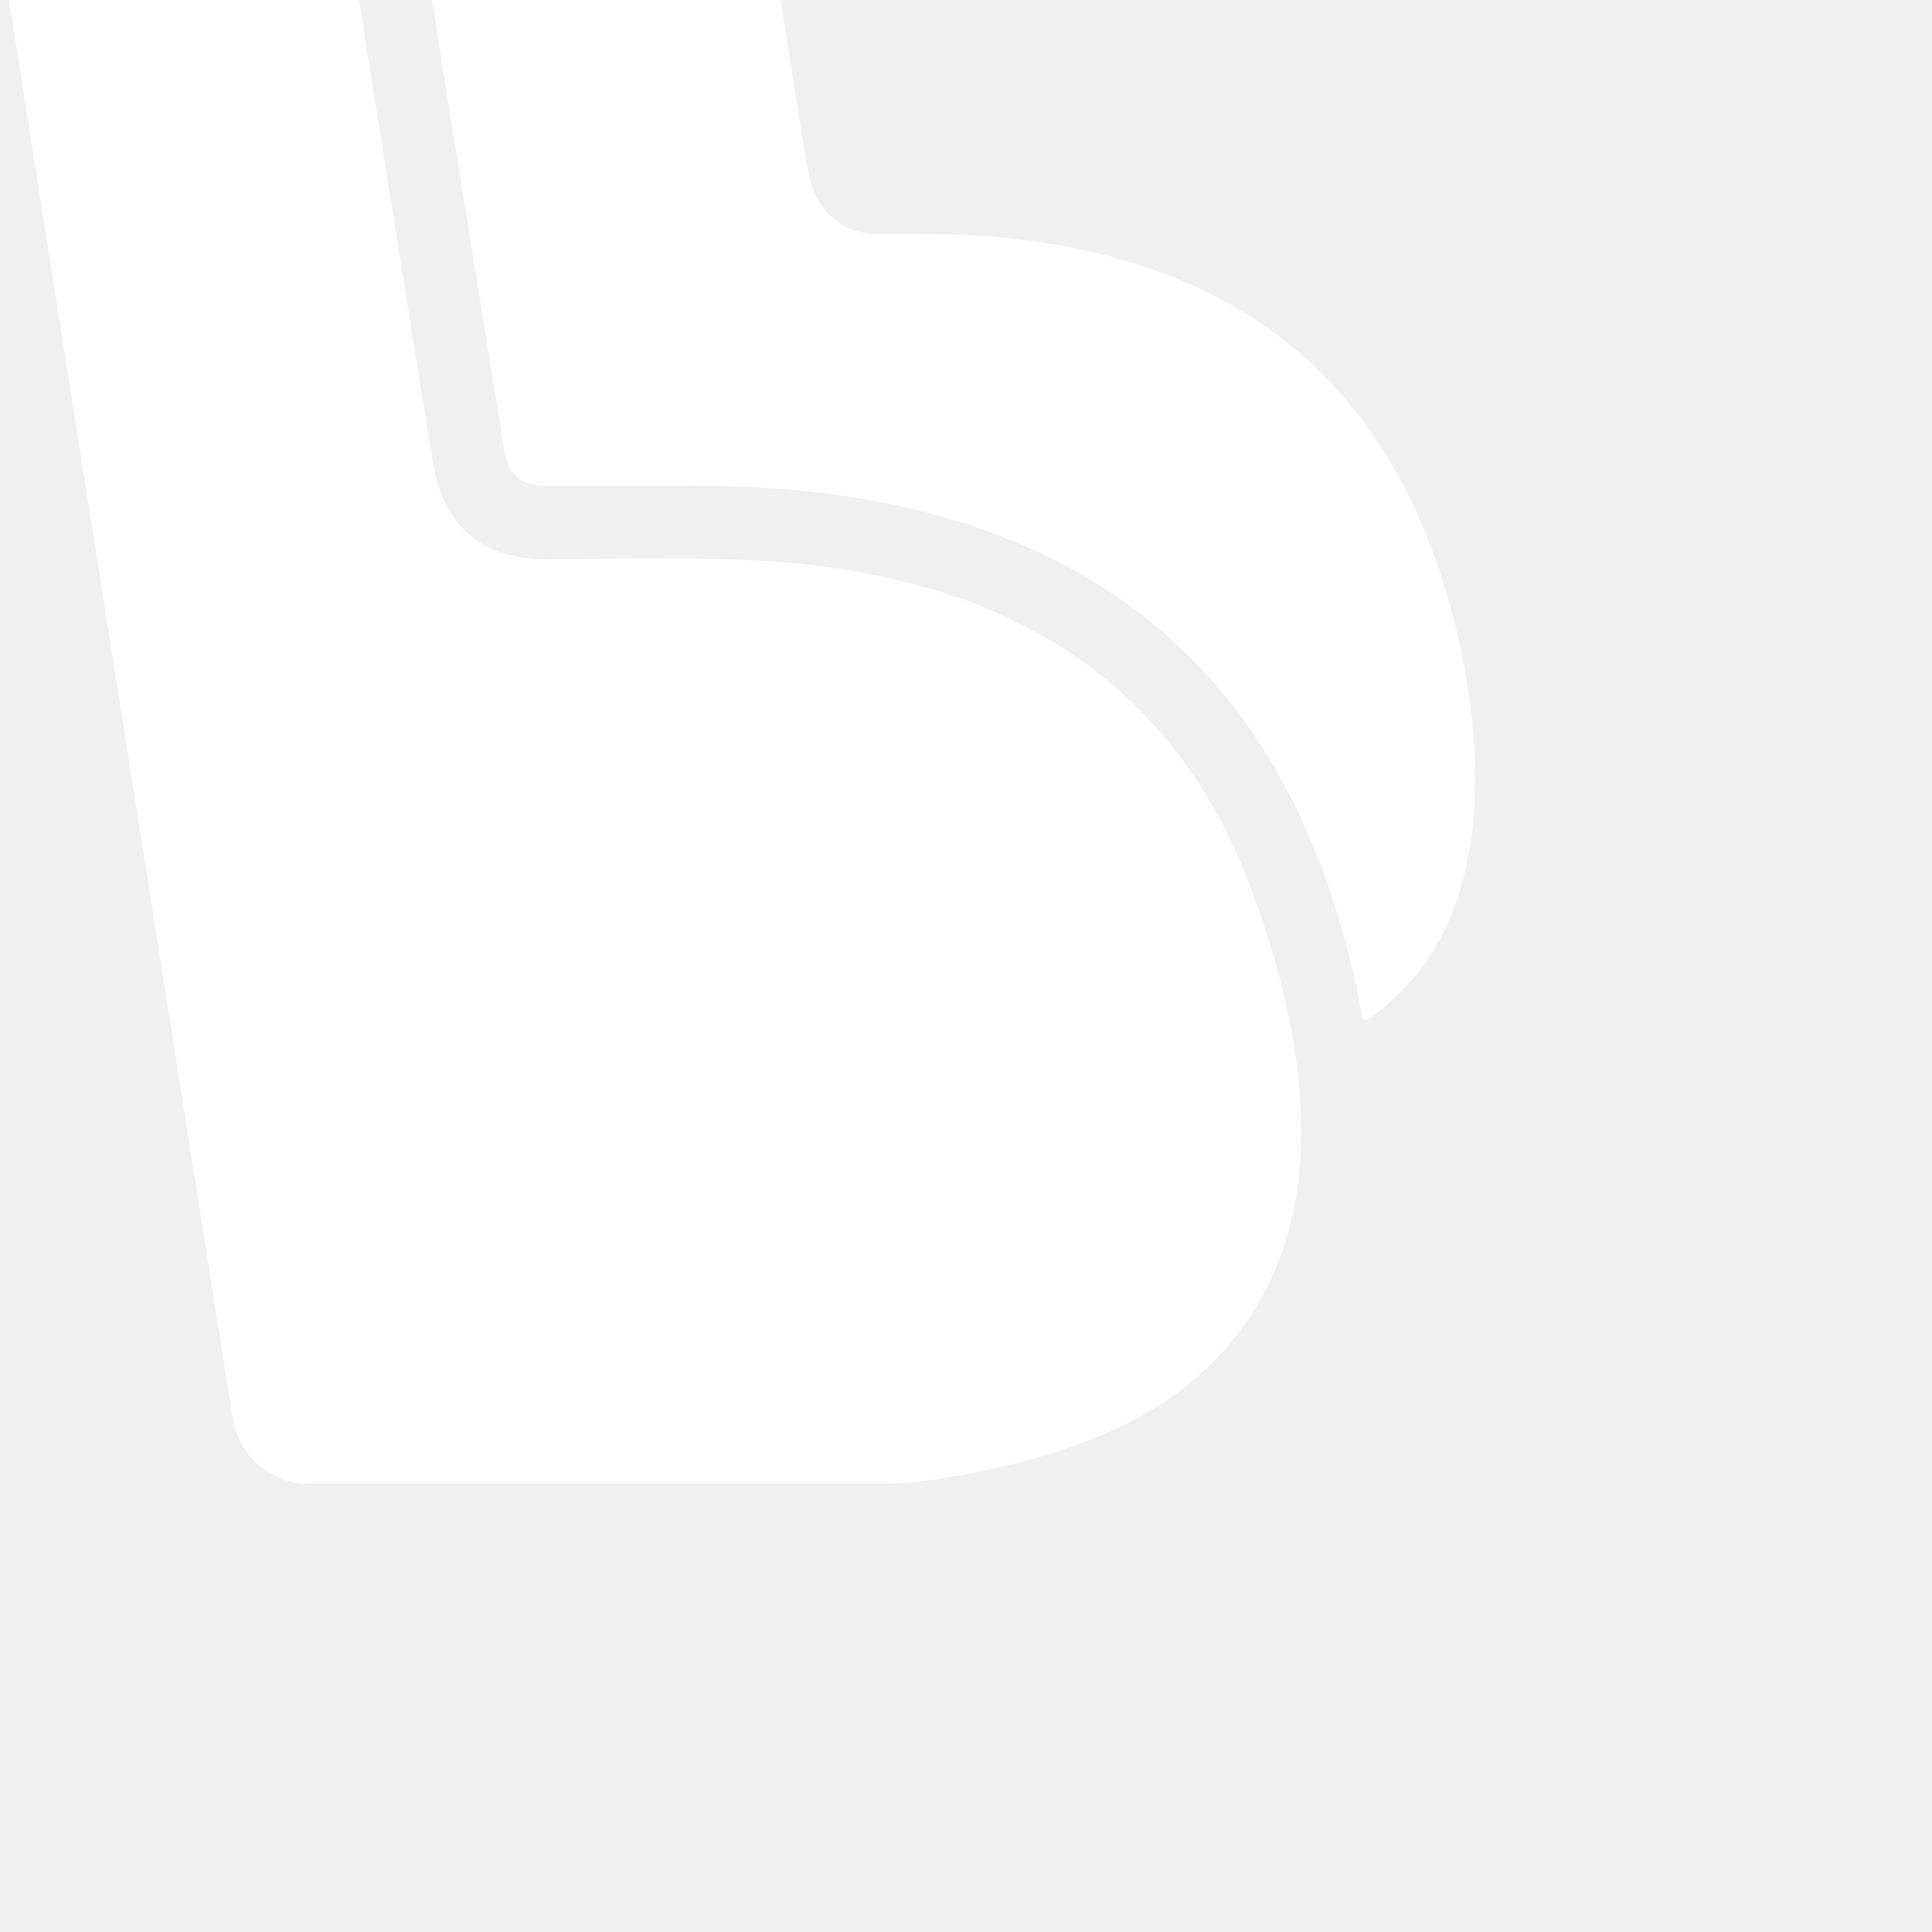
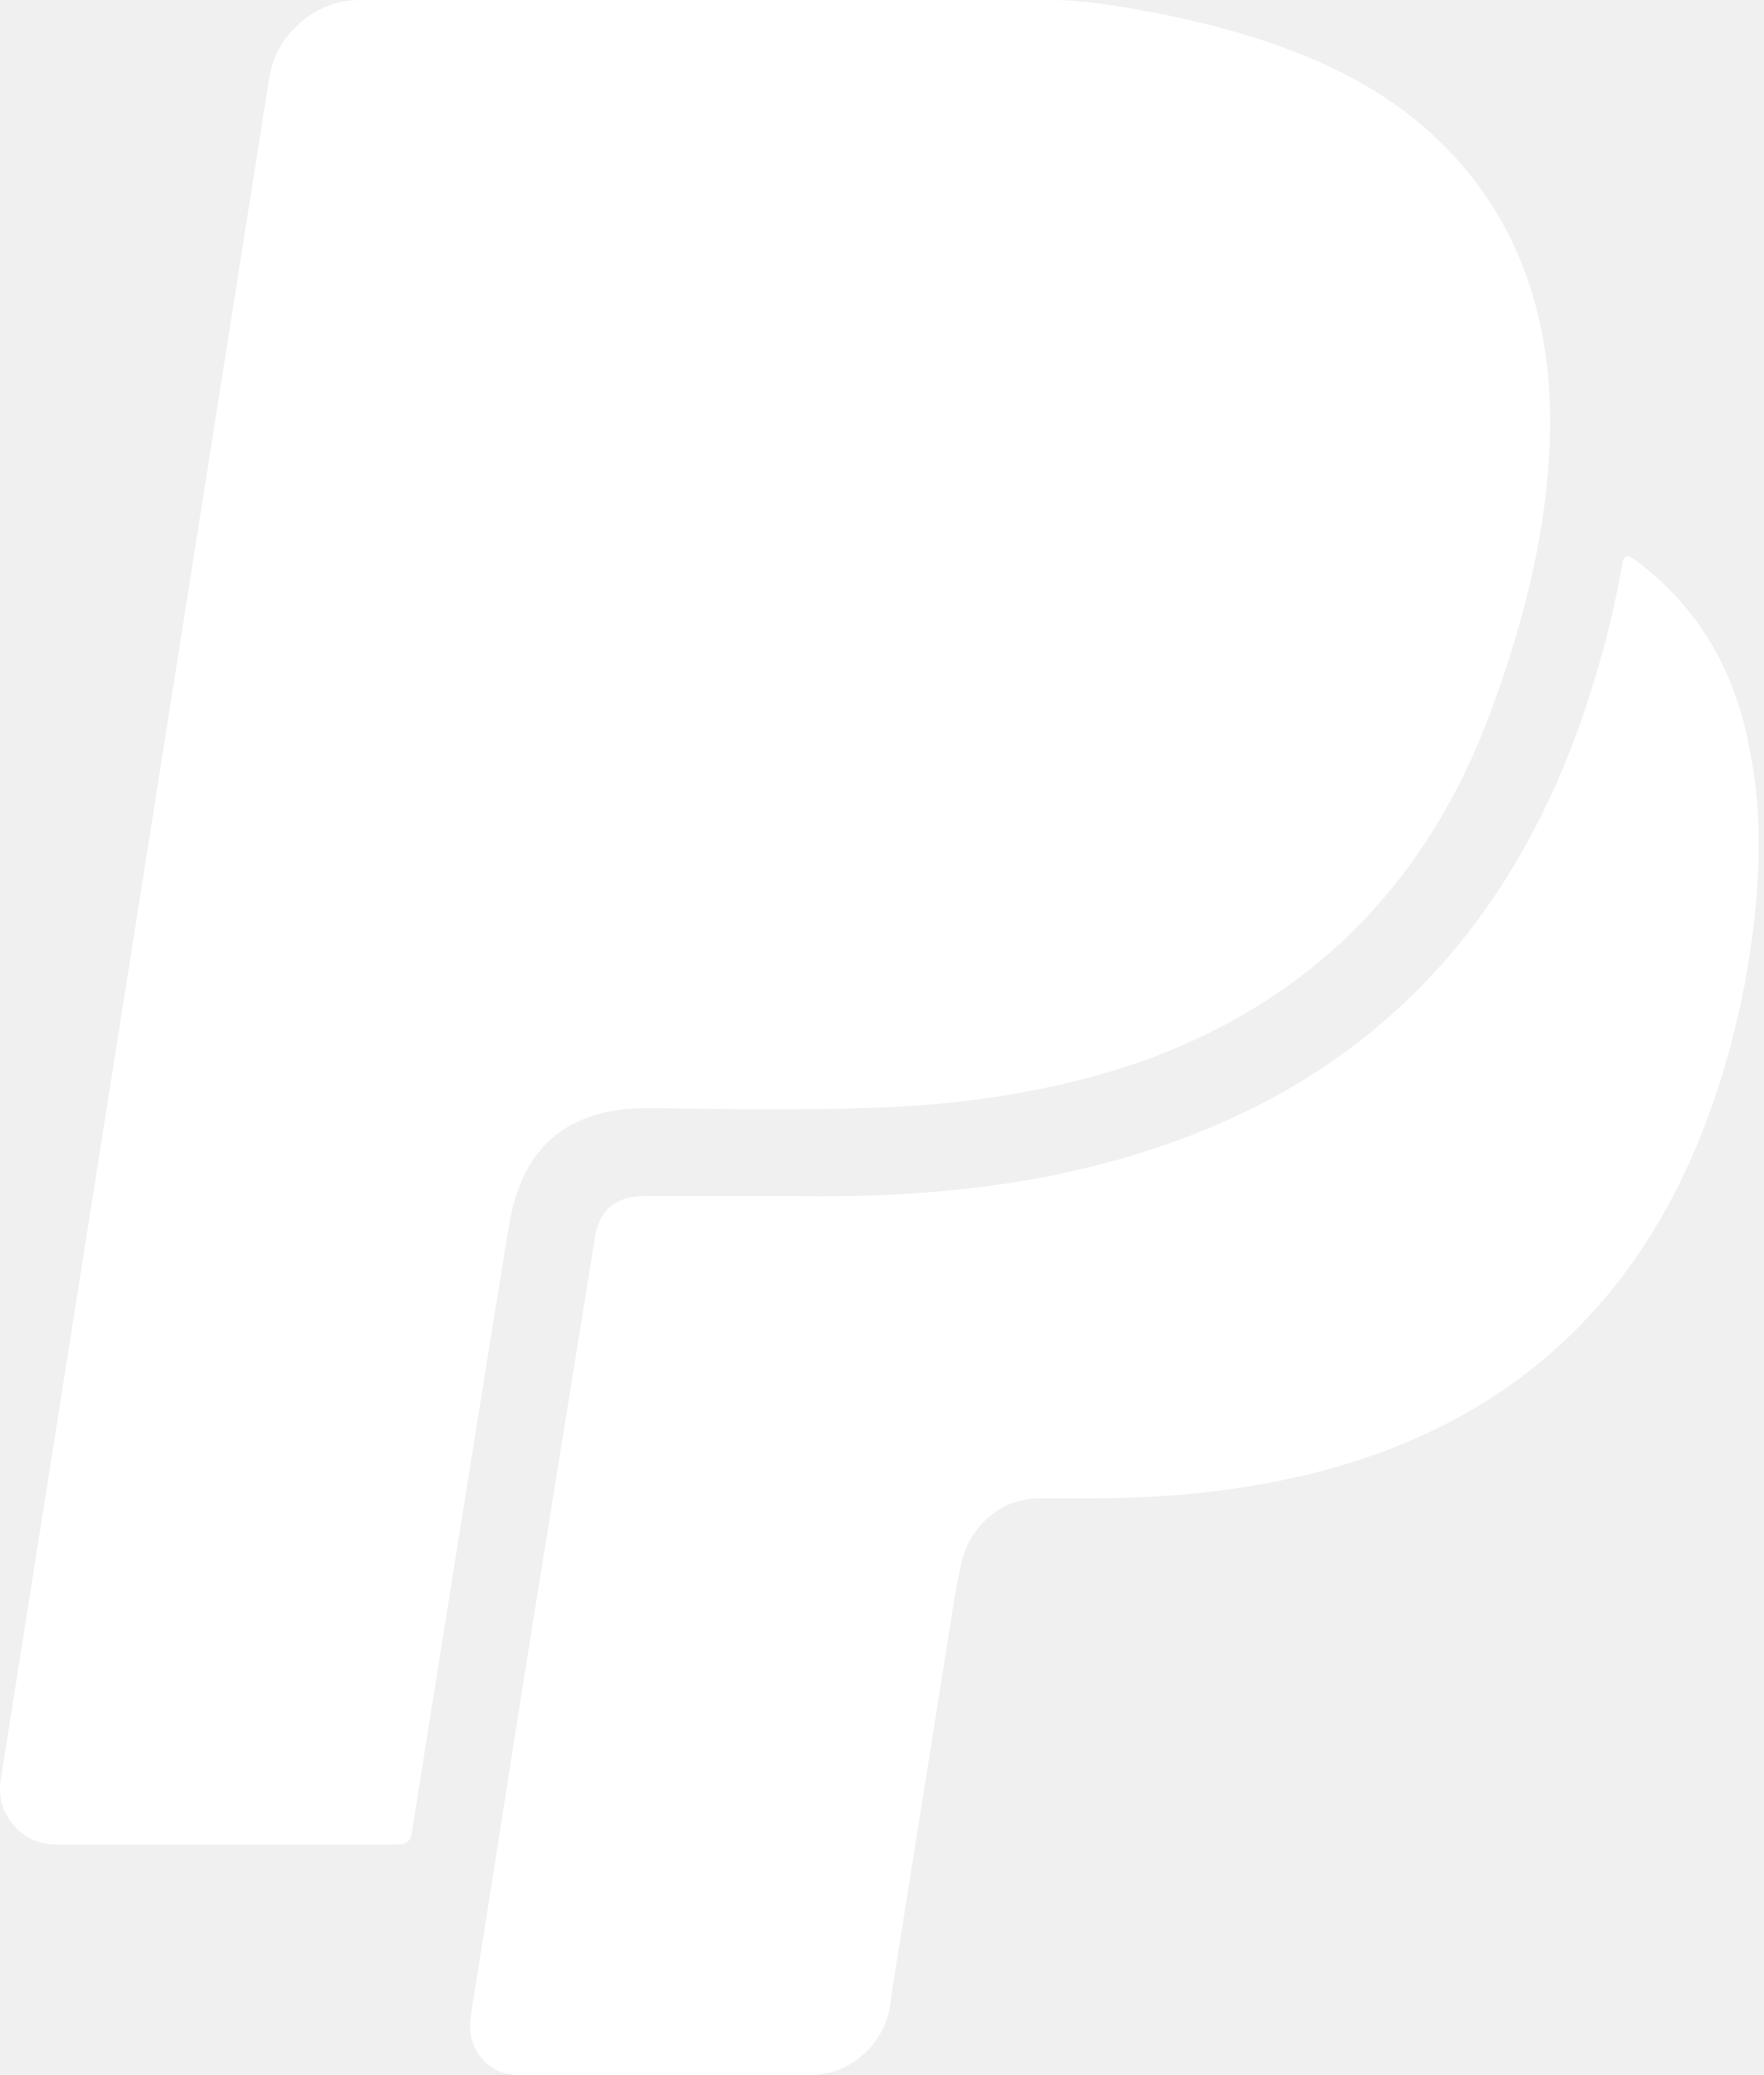
- <svg xmlns="http://www.w3.org/2000/svg" width="200" height="200" viewBox="0 0 2000 2000" version="1.1">
-   <path d="M1519 890q18 -84 -4 -204q-87 -444 -565 -444h-44q-25 0 -44 -16.5t-24 -42.5l-4 -19l-55 -346l-2 -15q-5 -26 -24.5 -42.5t-44.5 -16.5h-251q-21 0 -33 15t-9 36q9 56 26.5 168t26.5 168t27 167.5t27 167.5q5 37 43 37h131q133 -2 236 21q175 39 287 144q102 95 155 246 q24 70 35 133q1 6 2.5 7.5t3.5 1t6 -3.5q79 -59 98 -162zM1347 1172q0 -107 -46 -236q-80 -233 -302 -315q-113 -40 -252 -42q0 -1 -90 -1l-90 1q-100 0 -118 -96q-2 -8 -85 -530q-1 -10 -12 -10h-295q-22 0 -36.5 16.5t-11.5 38.5l232 1471q5 29 27.5 48t51.5 19h598 q34 0 97.5 -13t111.5 -32q107 -41 163.5 -123t56.5 -196z" fill="#FFFFFF" />
+ <svg version="1.1" width="153" height="180" viewBox="0 0 1530 1800">
+   <path d="m 1517.258,648.884 q 18.08,84.375 -4.018,204.911 -87.388,445.982 -567.522,445.982 H 901.521 q -25.112,0 -44.196,16.574 -19.085,16.574 -24.107,42.69 l -4.018,19.085 -55.246,347.545 -2.009,15.067 q -5.022,26.116 -24.609,42.69 Q 727.749,1800 702.637,1800 H 450.517 q -21.094,0 -33.147,-15.067 -12.053,-15.067 -9.04,-36.161 9.04,-56.25 26.618,-168.75 17.578,-112.5 26.618,-168.75 9.04,-56.25 27.12,-168.248 18.08,-111.998 27.12,-168.248 5.022,-37.165 43.192,-37.165 H 690.583 q 133.594,2.009 237.054,-21.094 175.781,-39.174 288.281,-144.643 102.455,-95.424 155.692,-247.098 24.107,-70.312 35.156,-133.594 1.004,-6.027 2.511,-7.534 1.507,-1.507 3.516,-1.004 2.009,0.502 6.027,3.516 79.353,59.263 98.438,162.723 z M 1344.49,365.625 q 0,107.478 -46.205,237.054 -80.357,234.04 -303.348,316.406 -113.504,40.179 -253.125,42.188 0,1.004 -90.402,1.004 l -90.402,-1.004 q -100.446,0 -118.527,96.429 -2.009,8.036 -85.379,532.366 -1.004,10.045 -12.054,10.045 H 48.731 q -22.098,0 -36.663,-16.574 -14.565,-16.574 -11.551,-38.672 L 233.552,67.299 q 5.022,-29.13 27.623,-48.214 Q 283.775,0 312.905,0 h 600.67 q 34.152,0 97.935,13.058 63.783,13.058 111.998,32.143 107.478,41.183 164.23,123.549 56.752,82.366 56.752,196.875 z" fill="#FFFFFF" />
</svg>
